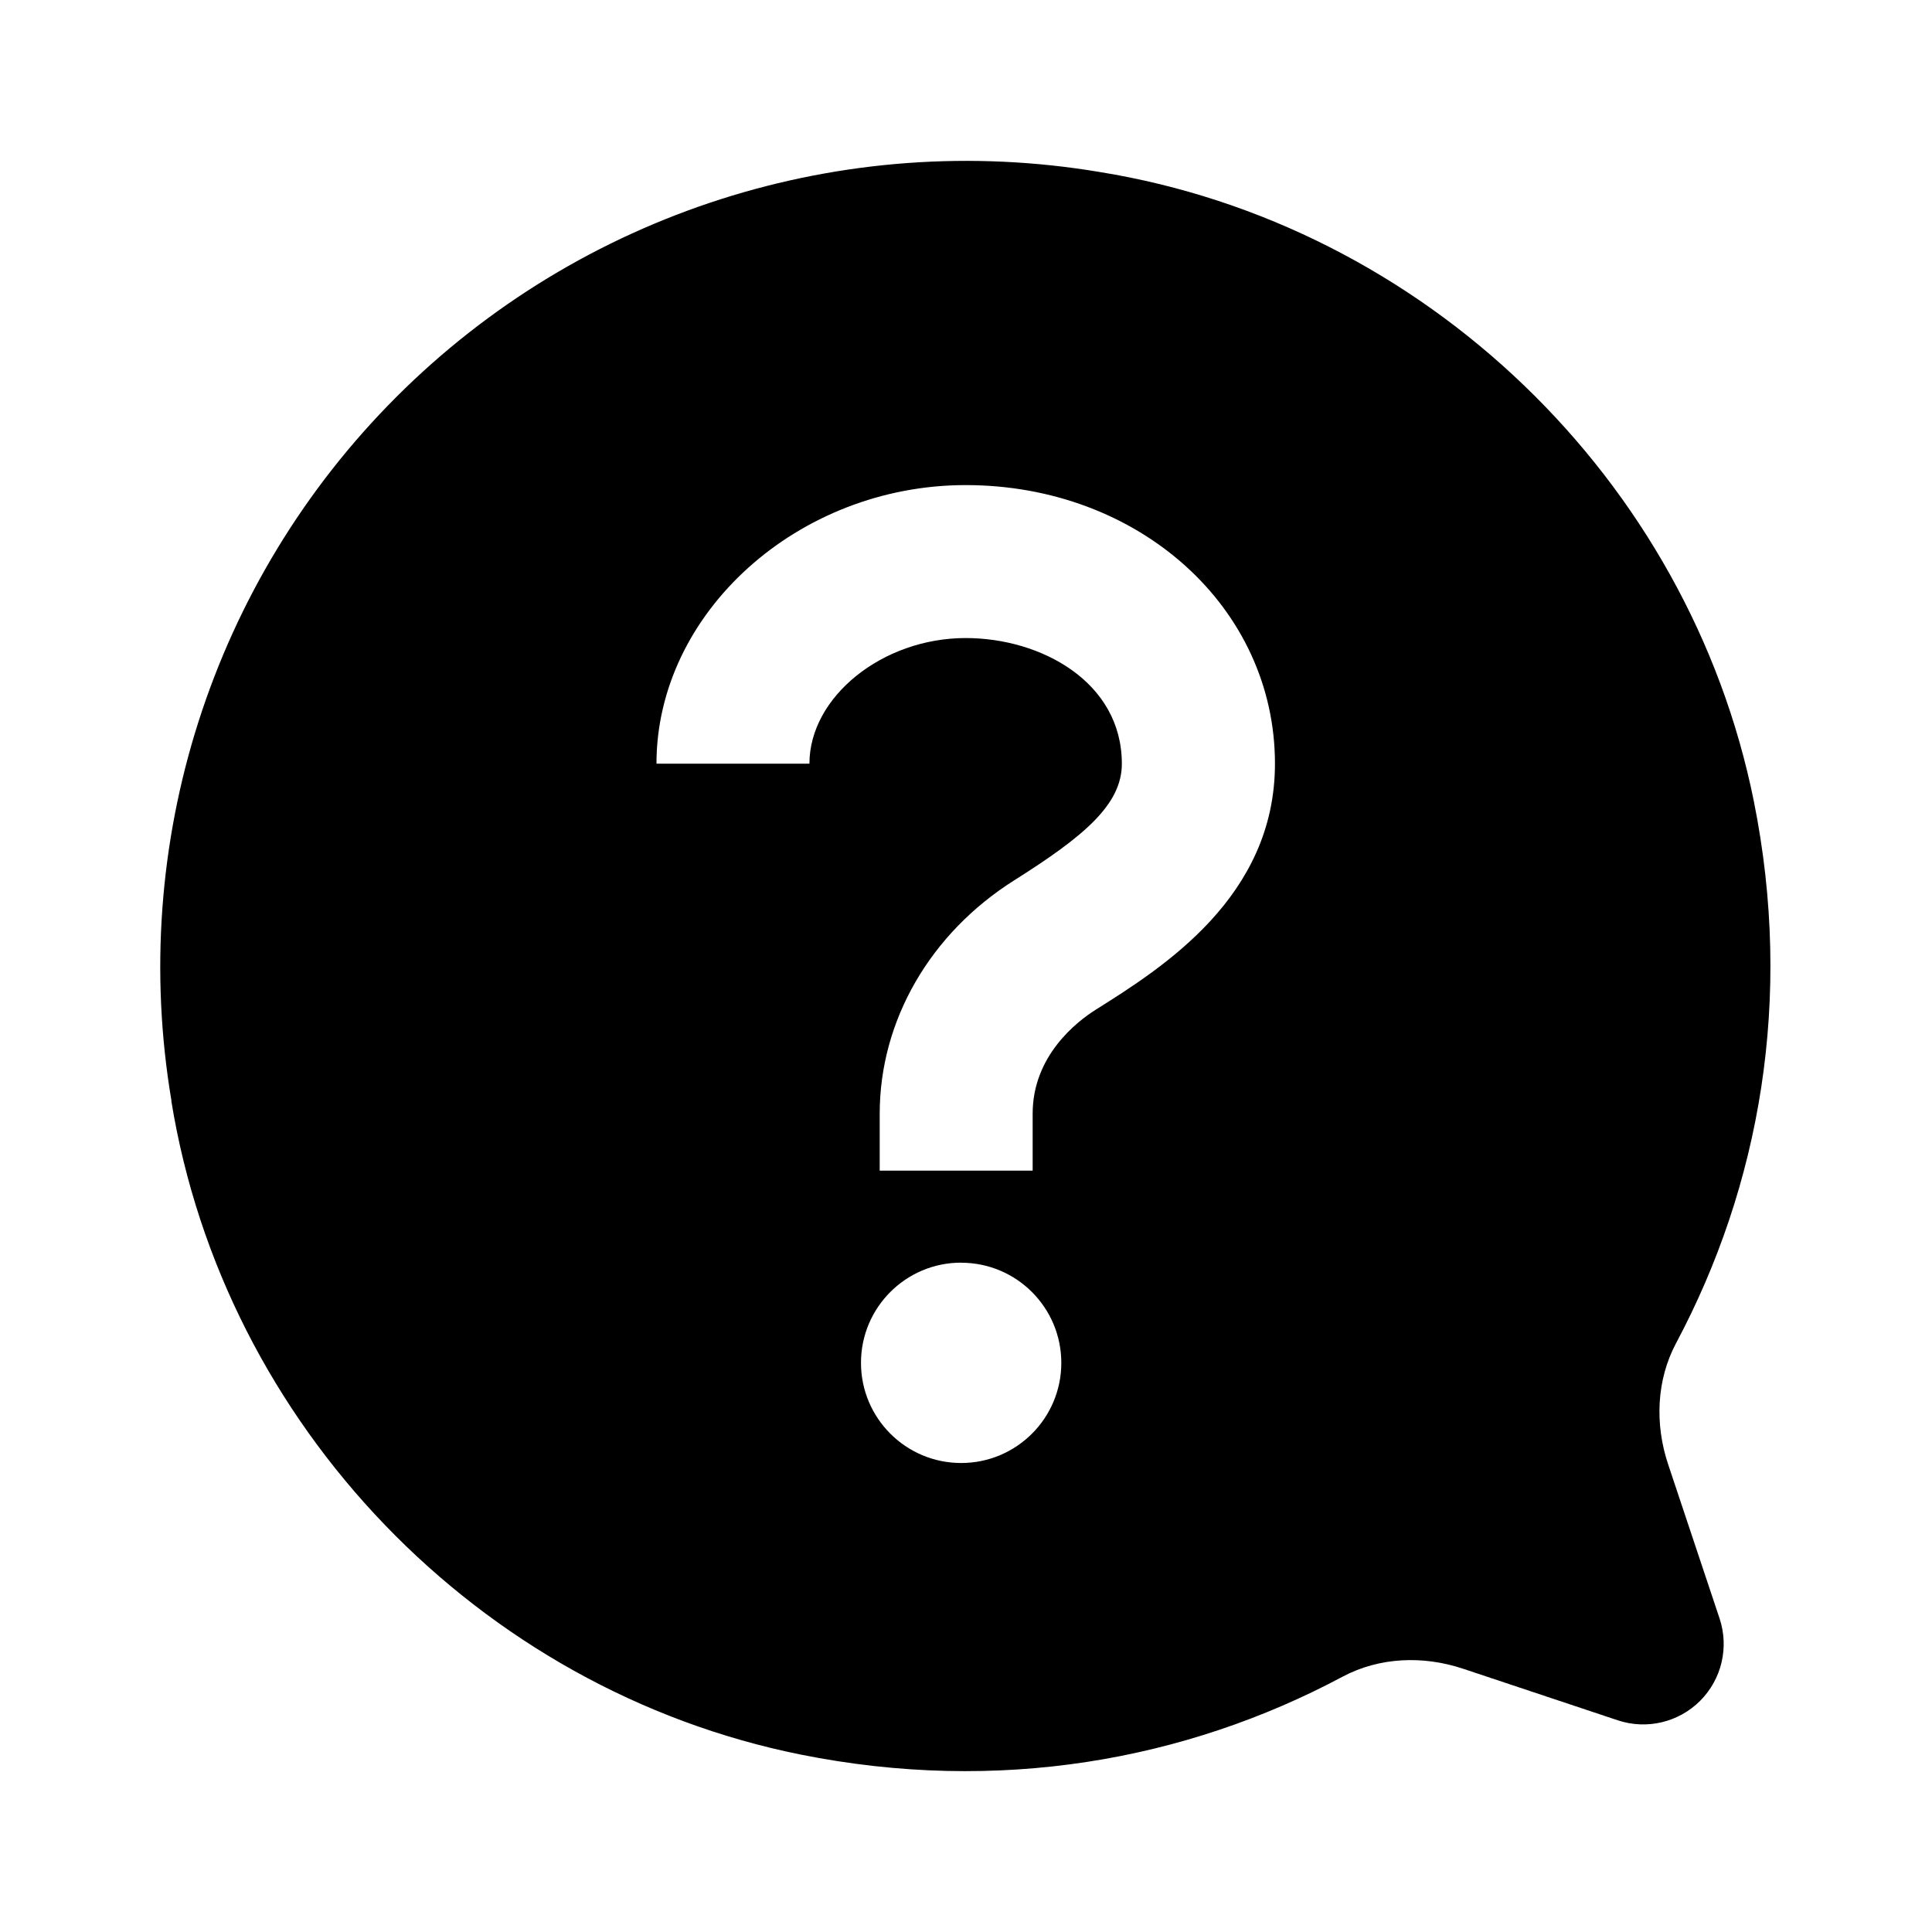
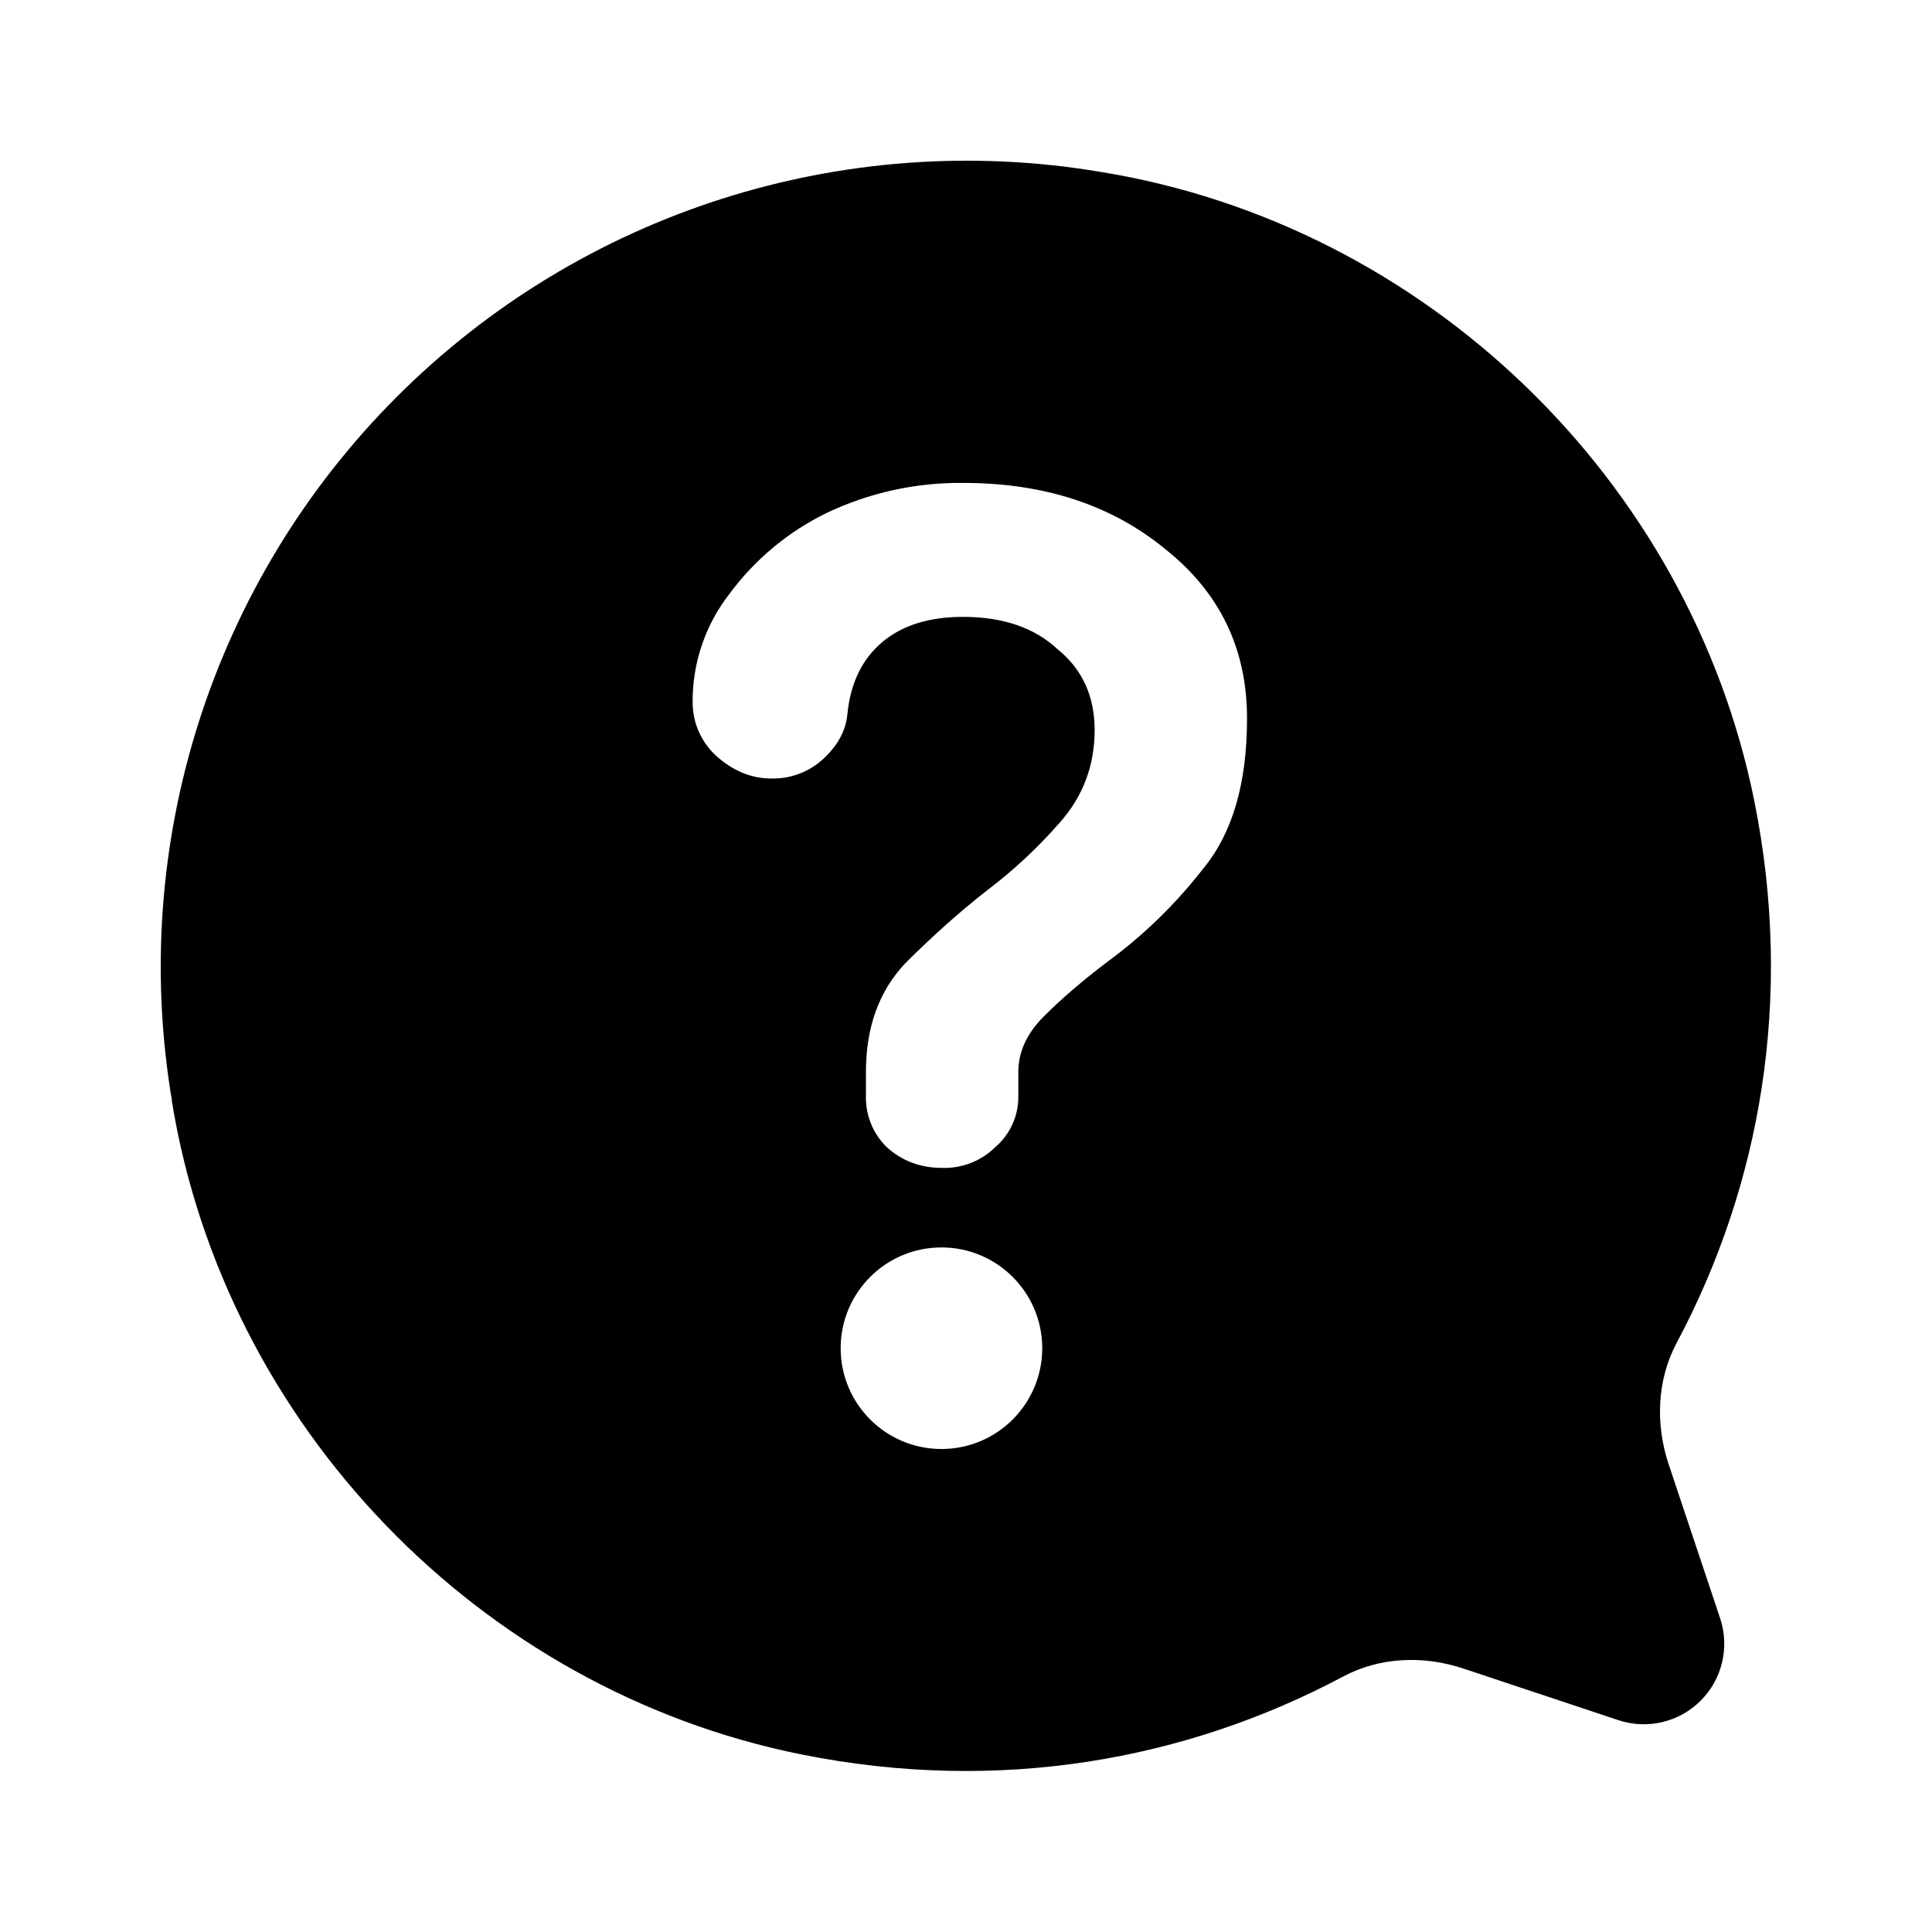
<svg xmlns="http://www.w3.org/2000/svg" width="24" height="24" fill="none" viewBox="0 0 24 24">
-   <path fill="#000" fill-rule="evenodd" d="M2.13 13.675A10.013 10.013 0 0 1 13.663 2.137c4.03.652 7.319 3.817 8.124 7.817.493 2.455.073 4.78-.965 6.729-.246.46-.266 1.01-.1 1.507l.639 1.915a1 1 0 0 1-1.265 1.265l-1.923-.641c-.493-.164-1.037-.145-1.496.1-1.949 1.04-4.275 1.46-6.73.967-4.001-.805-7.166-4.093-7.819-8.121m9.812 2.01a1.244 1.244 0 1 0 0 2.489 1.244 1.244 0 0 0 0-2.488m.056-9.66c-2.082 0-3.841 1.586-3.841 3.461h1.9c0-.83.907-1.561 1.941-1.561.94 0 1.94.548 1.94 1.561 0 .508-.47.902-1.336 1.448-1.046.66-1.672 1.744-1.672 2.9v.707h1.9v-.708c0-.718.548-1.143.785-1.292.832-.523 2.225-1.401 2.225-3.055 0-1.94-1.688-3.461-3.842-3.461" clip-rule="evenodd" />
+   <path fill="#000" fill-rule="evenodd" d="M2.136 13.673A10.013 10.013 0 0 1 13.67 2.135c4.029.652 7.318 3.817 8.123 7.817.494 2.454.074 4.78-.965 6.73-.245.46-.265 1.01-.1 1.506l.64 1.915a1 1 0 0 1-1.265 1.265l-1.923-.64c-.493-.165-1.038-.146-1.496.099-1.95 1.038-4.275 1.461-6.73.967-4.001-.805-7.166-4.093-7.82-8.12m9.561 1.822a1.252 1.252 0 1 0 0 2.504 1.252 1.252 0 0 0 0-2.504m.267-9.497a3.85 3.85 0 0 0-1.693.373 3.3 3.3 0 0 0-1.206 1.003 2.17 2.17 0 0 0-.459 1.35.9.9 0 0 0 .288.66q.315.285.687.286a.92.92 0 0 0 .633-.23q.287-.257.315-.573.058-.575.431-.89t1.004-.315q.745 0 1.176.402.46.373.46 1.004 0 .66-.431 1.147a6 6 0 0 1-.889.832q-.517.402-1.034.92-.487.516-.487 1.348v.304a.86.86 0 0 0 .258.63q.285.258.688.258a.9.9 0 0 0 .661-.258.82.82 0 0 0 .286-.63v-.304q0-.374.317-.69.345-.344.803-.688a6 6 0 0 0 1.176-1.147q.546-.66.545-1.867 0-1.29-1.005-2.094-1.004-.832-2.524-.831" clip-rule="evenodd" />
</svg>
